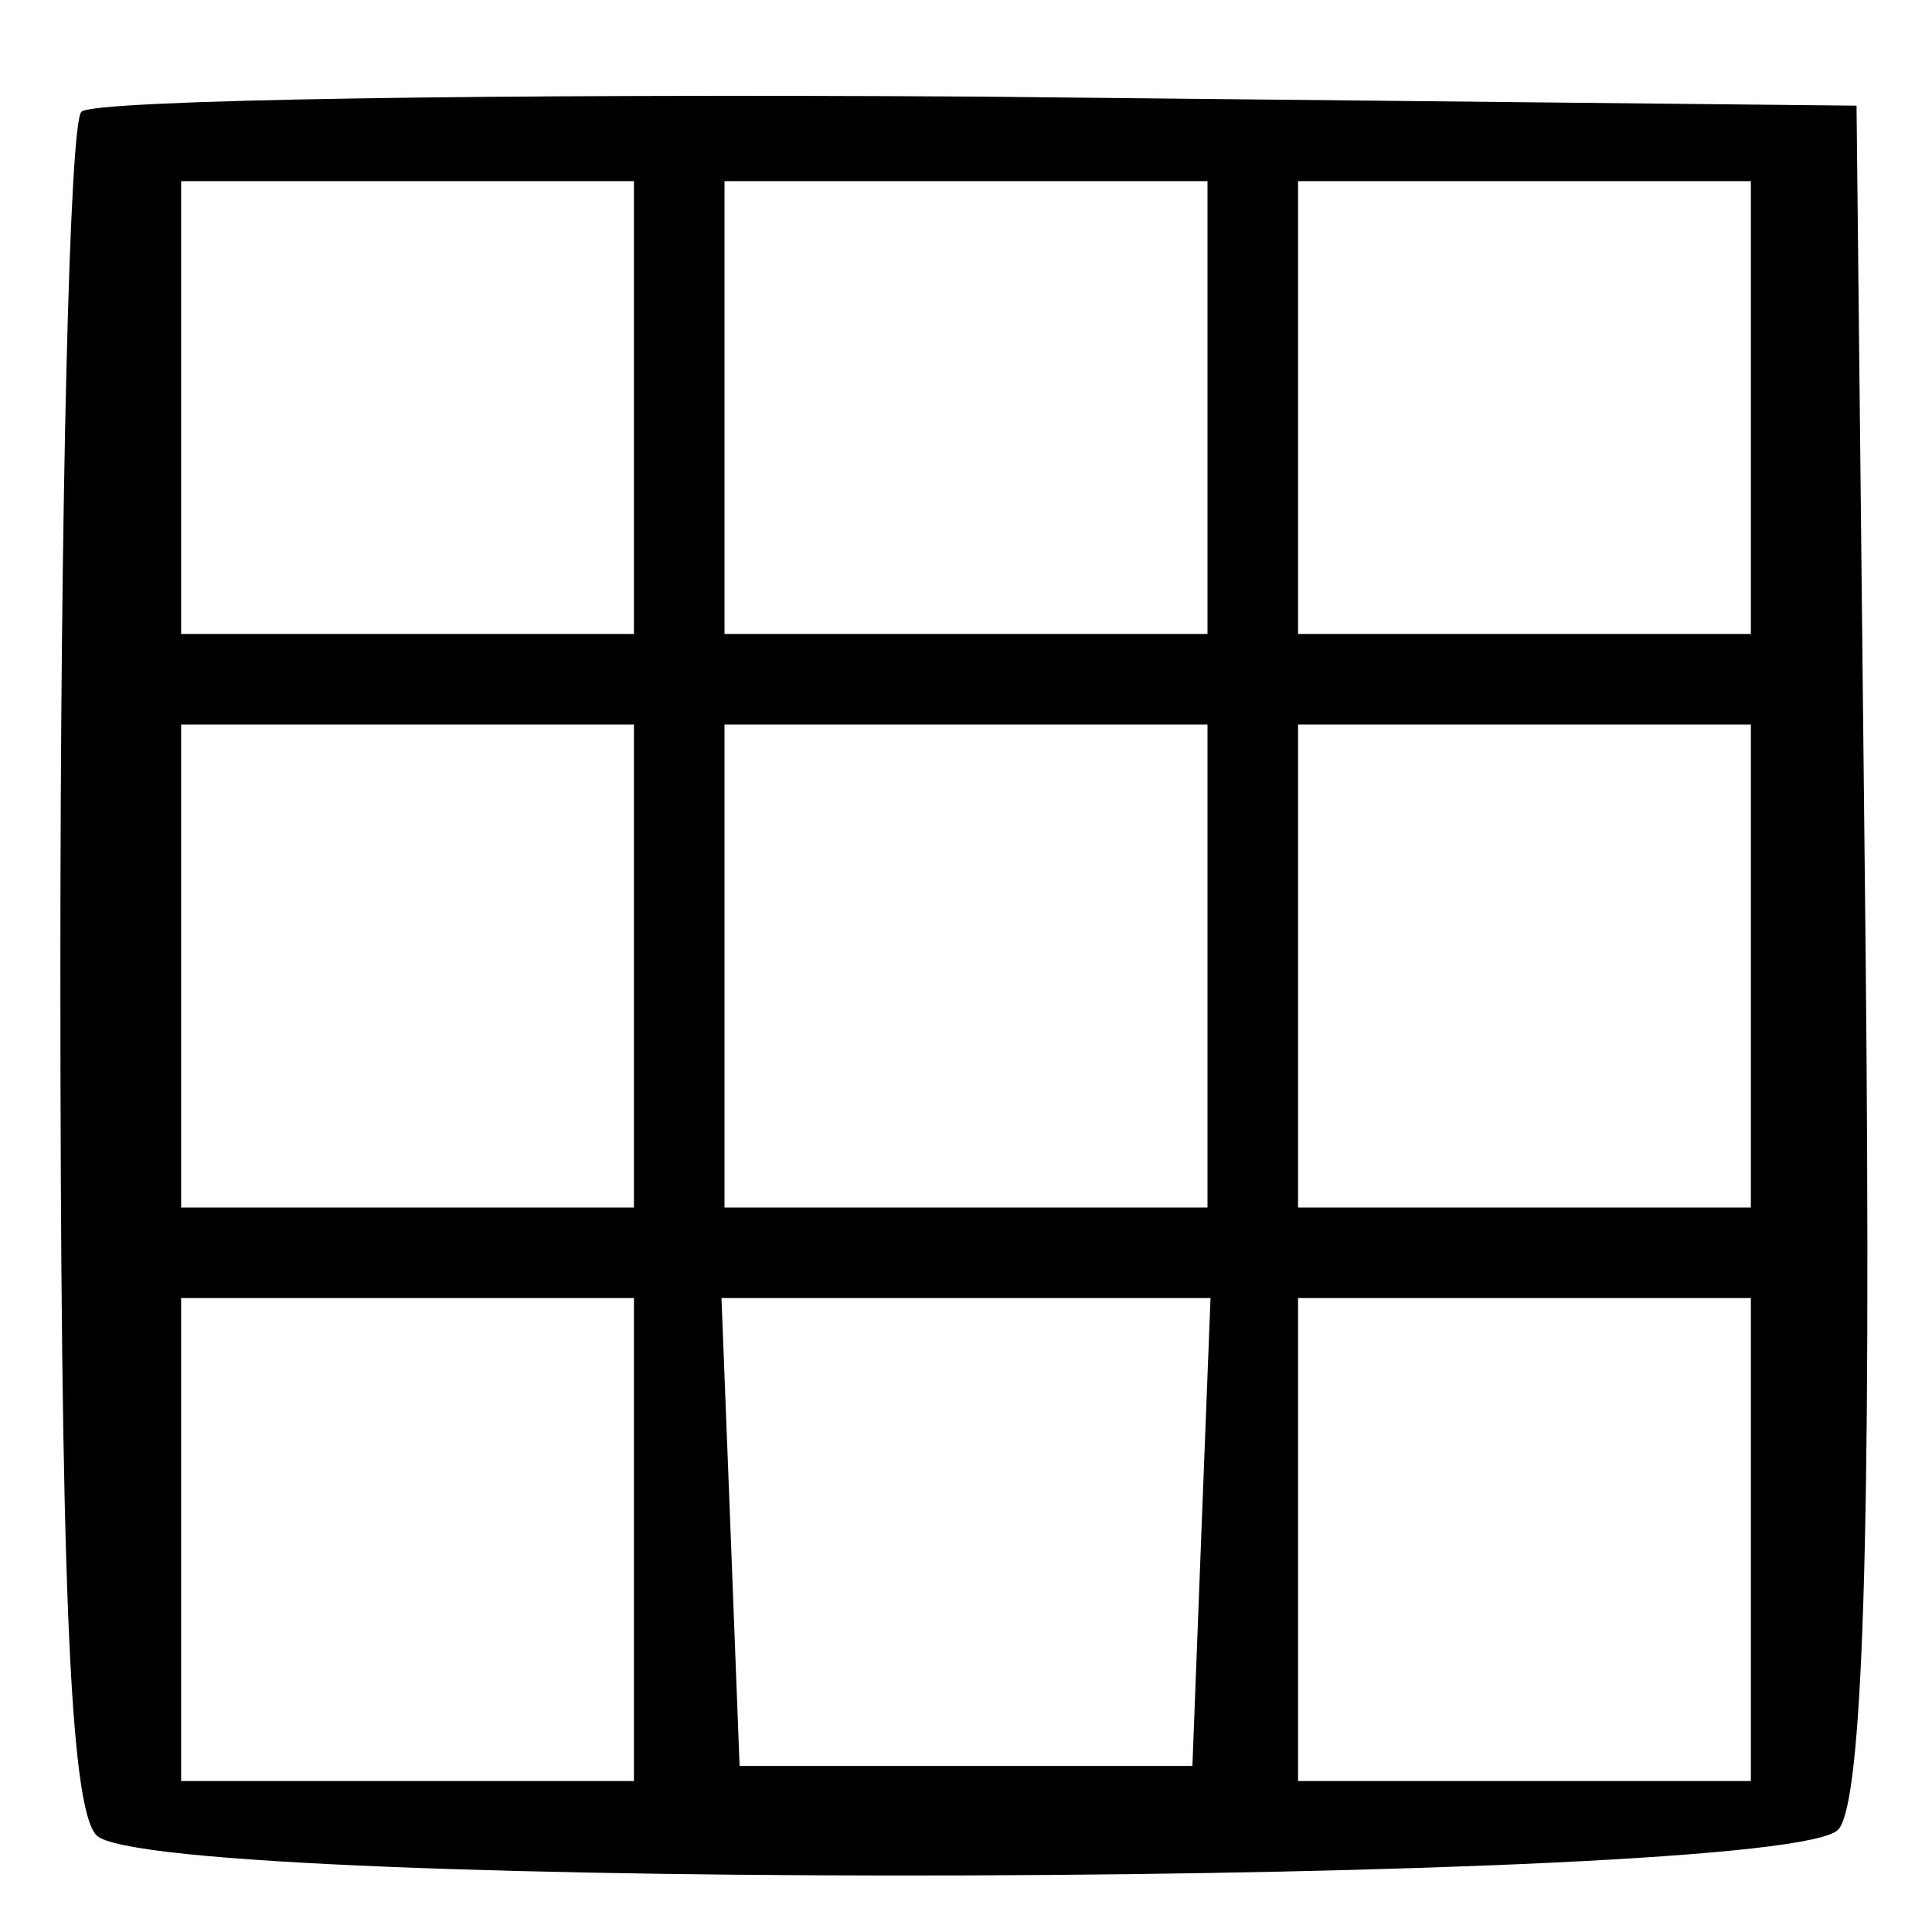
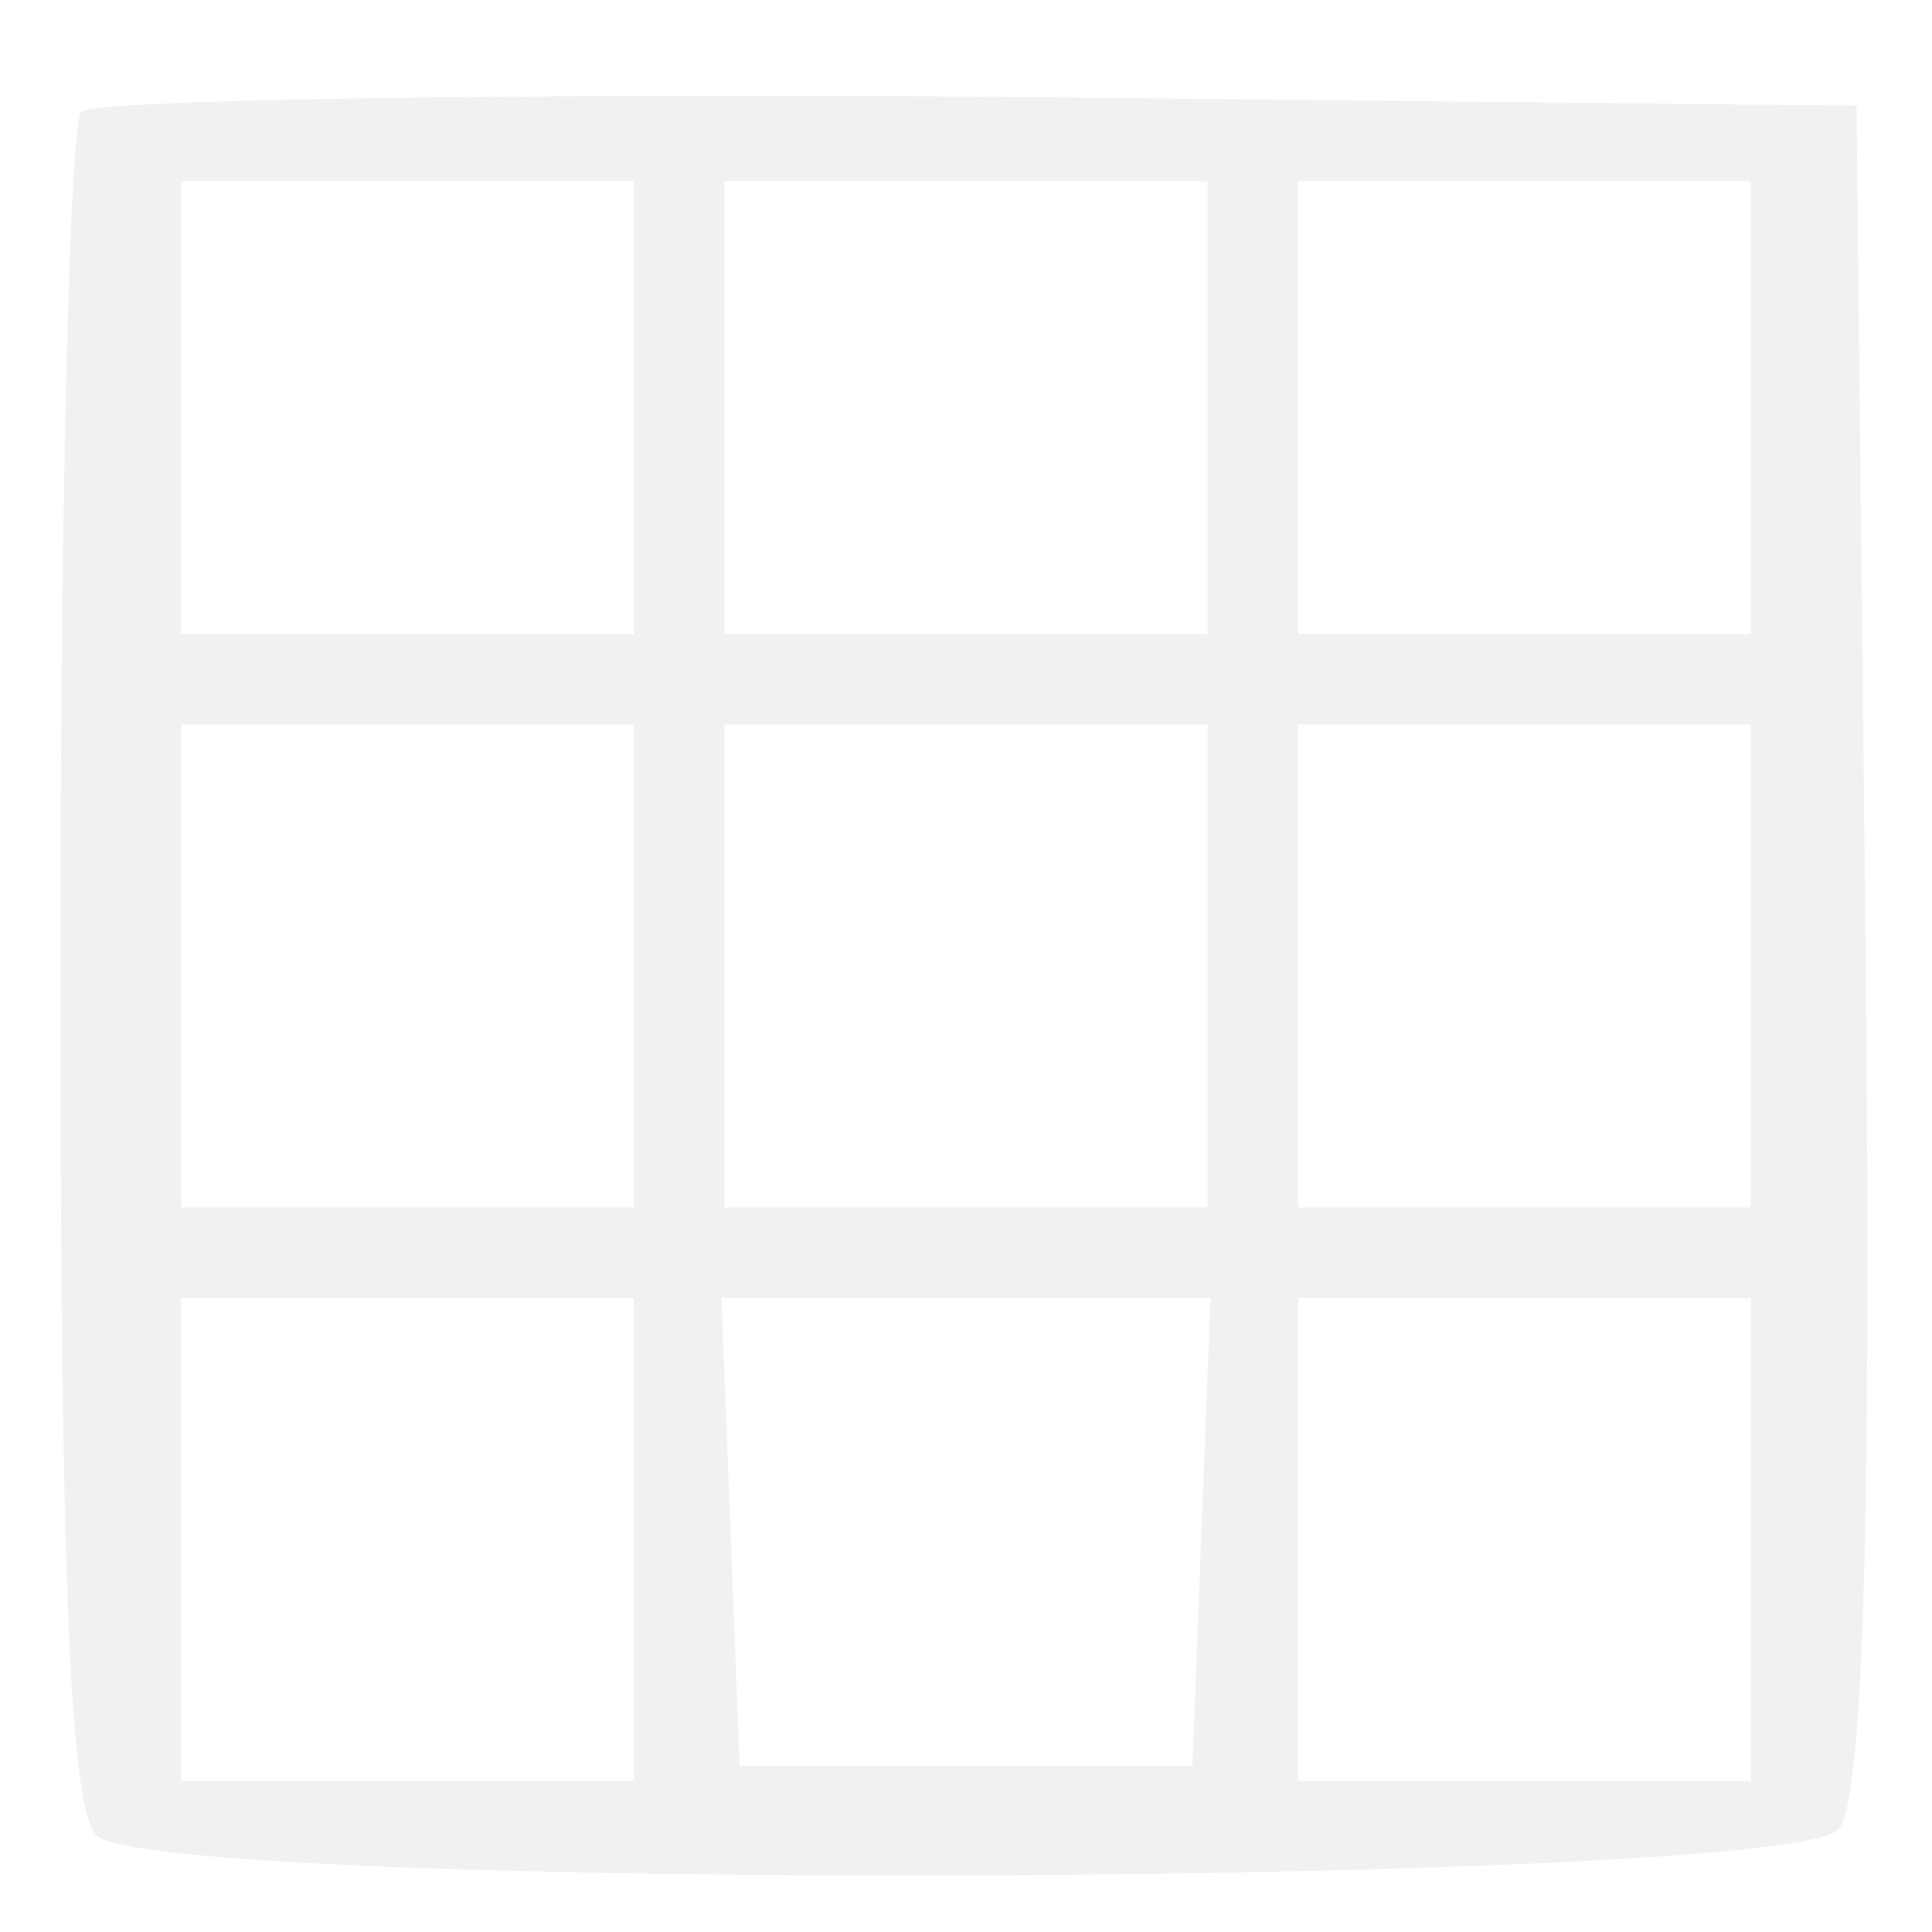
<svg xmlns="http://www.w3.org/2000/svg" version="1.0" width="64pt" height="64pt" viewBox="0 0 64 64" preserveAspectRatio="xMidYMid meet">
-   <g transform="translate(0,64) scale(0.1,-0.1)" fill="#000000" stroke="none">
+   <g transform="translate(0,64) scale(0.1,-0.1)" fill="#f1f1f1" stroke="none">
    <path d="M27 603 c-4 -3 -7 -131 -7 -283 0 -201 3 -279 12 -288 19 -19 561 -17 577 2 8 9 11 95 9 292 l-3 279 -291 3 c-160 1 -293 -1 -297 -5z m183 -98 l0 -75 -75 0 -75 0 0 75 0 75 75 0 75 0 0 -75z m190 0 l0 -75 -80 0 -80 0 0 75 0 75 80 0 80 0 0 -75z m180 0 l0 -75 -75 0 -75 0 0 75 0 75 75 0 75 0 0 -75z m-370 -185 l0 -80 -75 0 -75 0 0 80 0 80 75 0 75 0 0 -80z m190 0 l0 -80 -80 0 -80 0 0 80 0 80 80 0 80 0 0 -80z m180 0 l0 -80 -75 0 -75 0 0 80 0 80 75 0 75 0 0 -80z m-370 -190 l0 -80 -75 0 -75 0 0 80 0 80 75 0 75 0 0 -80z m188 3 l-3 -78 -75 0 -75 0 -3 78 -3 77 81 0 81 0 -3 -77z m182 -3 l0 -80 -75 0 -75 0 0 80 0 80 75 0 75 0 0 -80z" />
  </g>
</svg>
